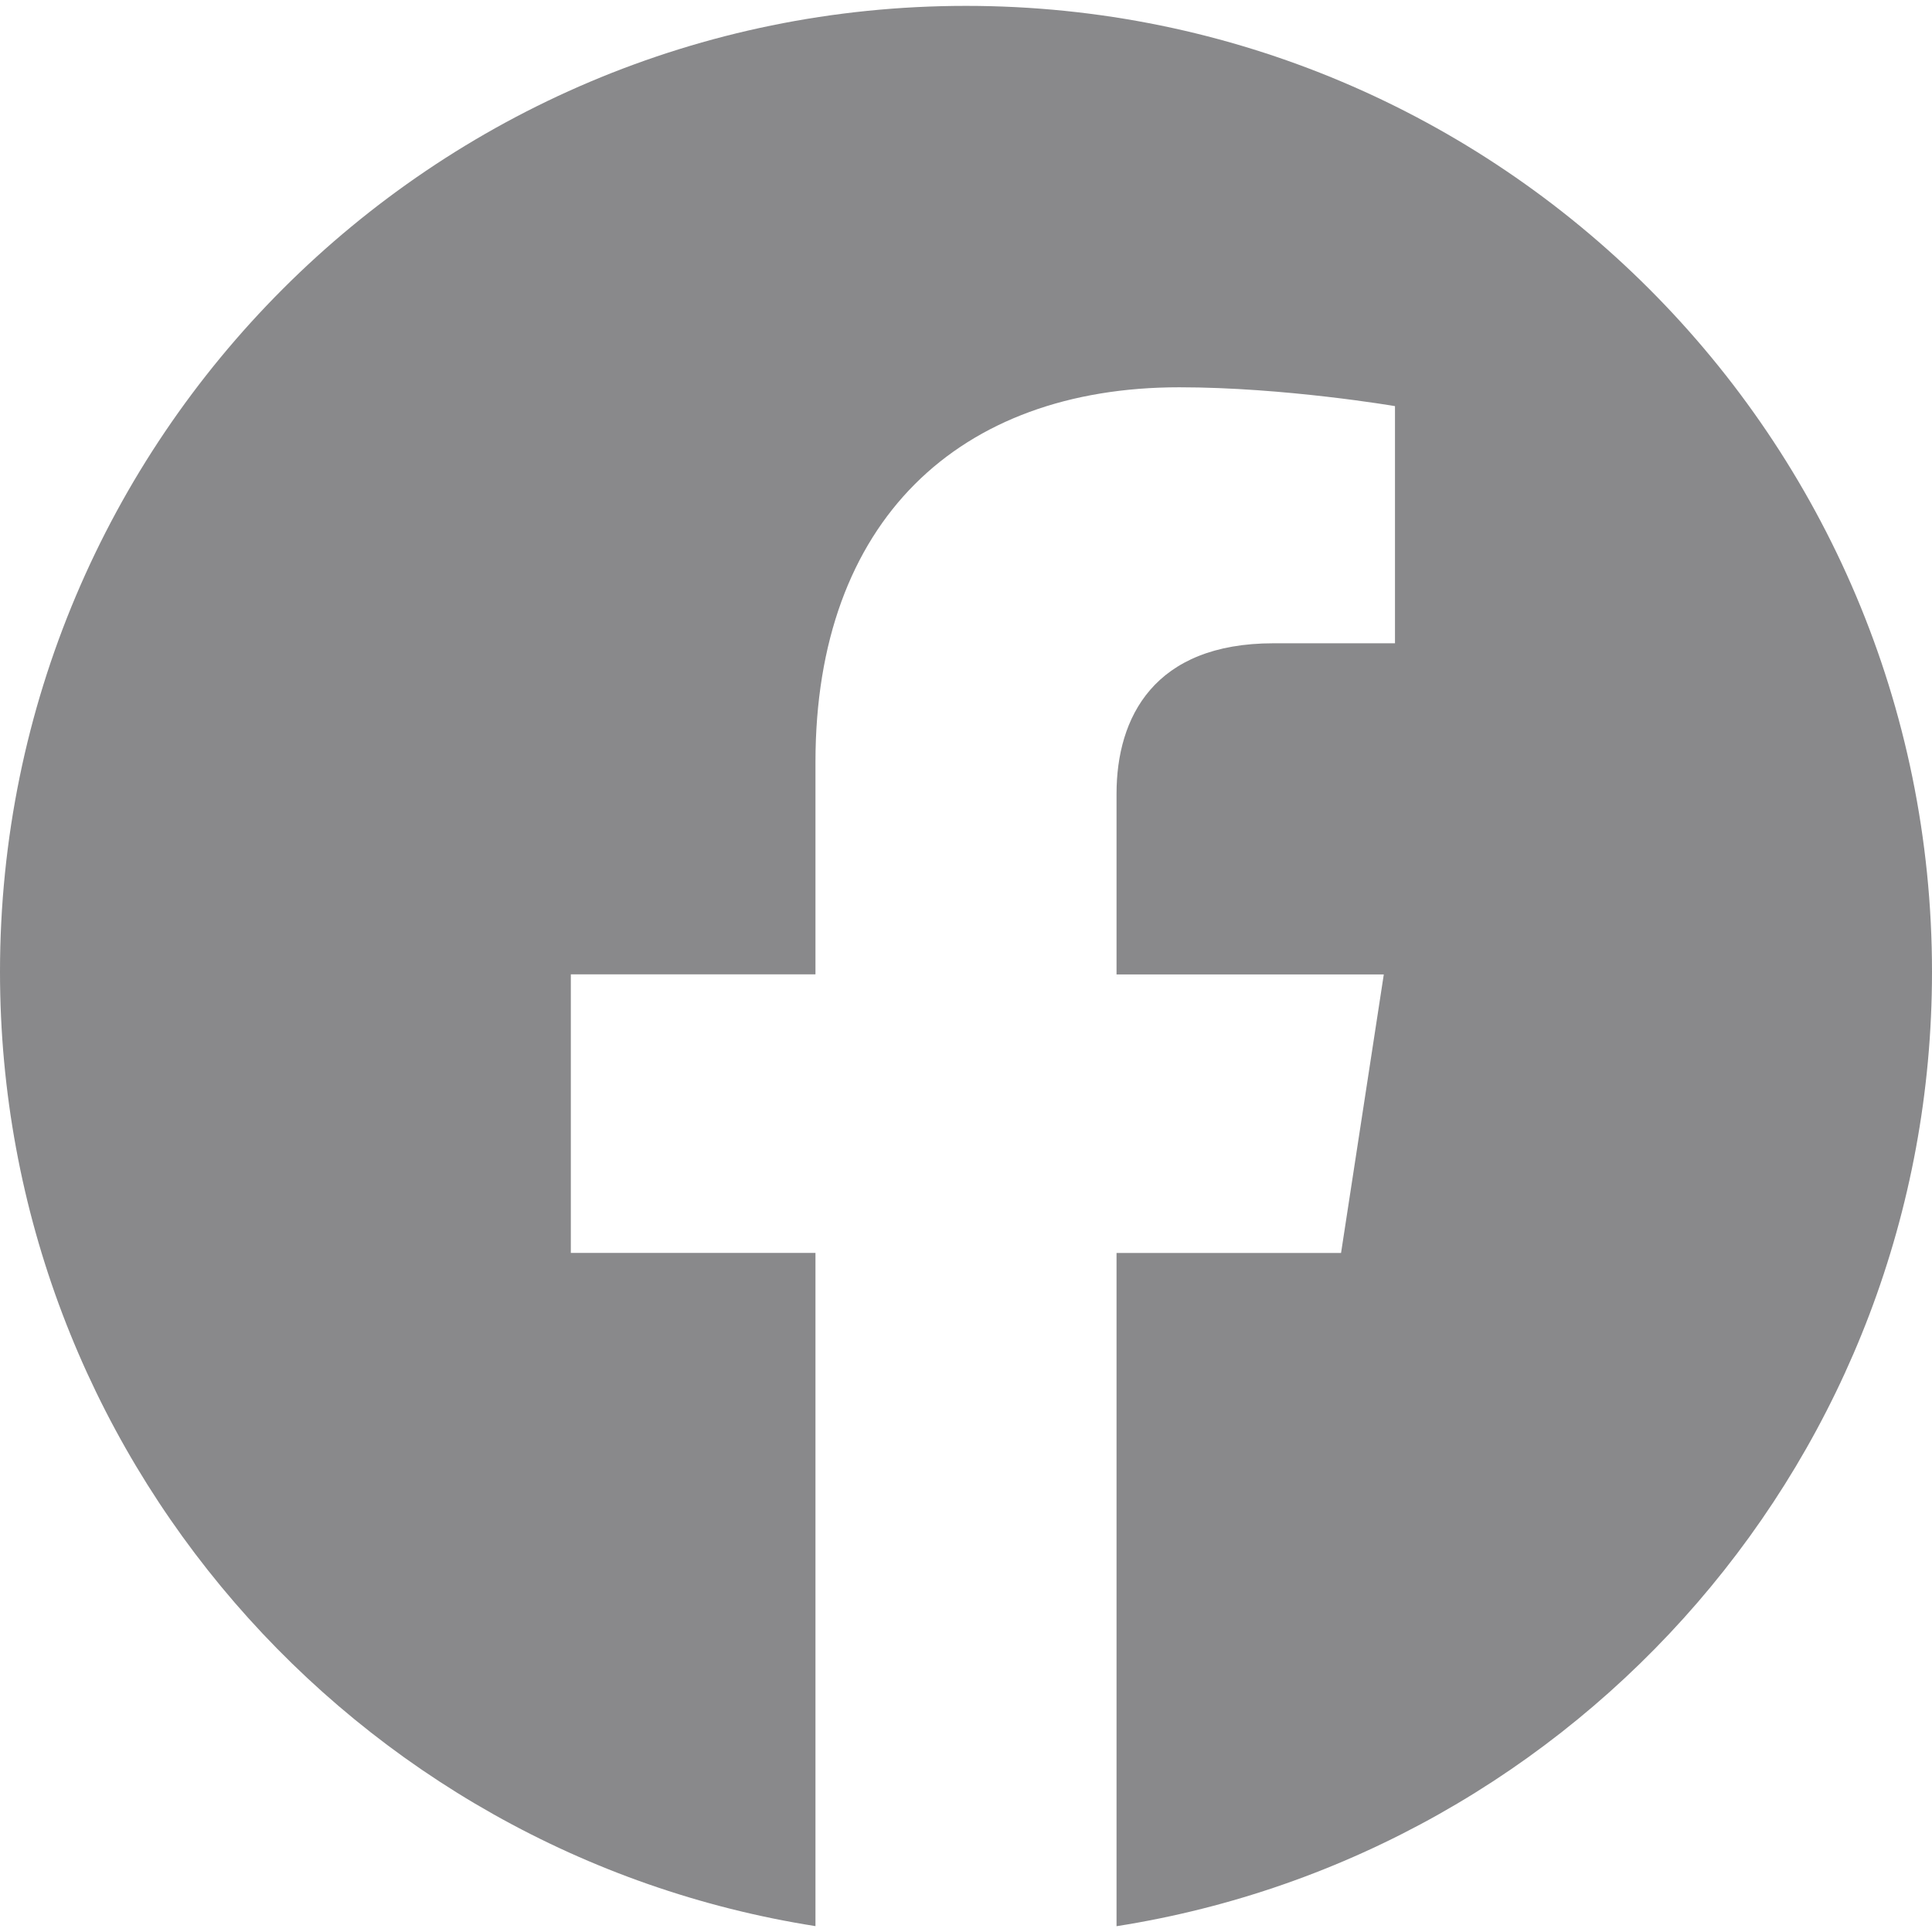
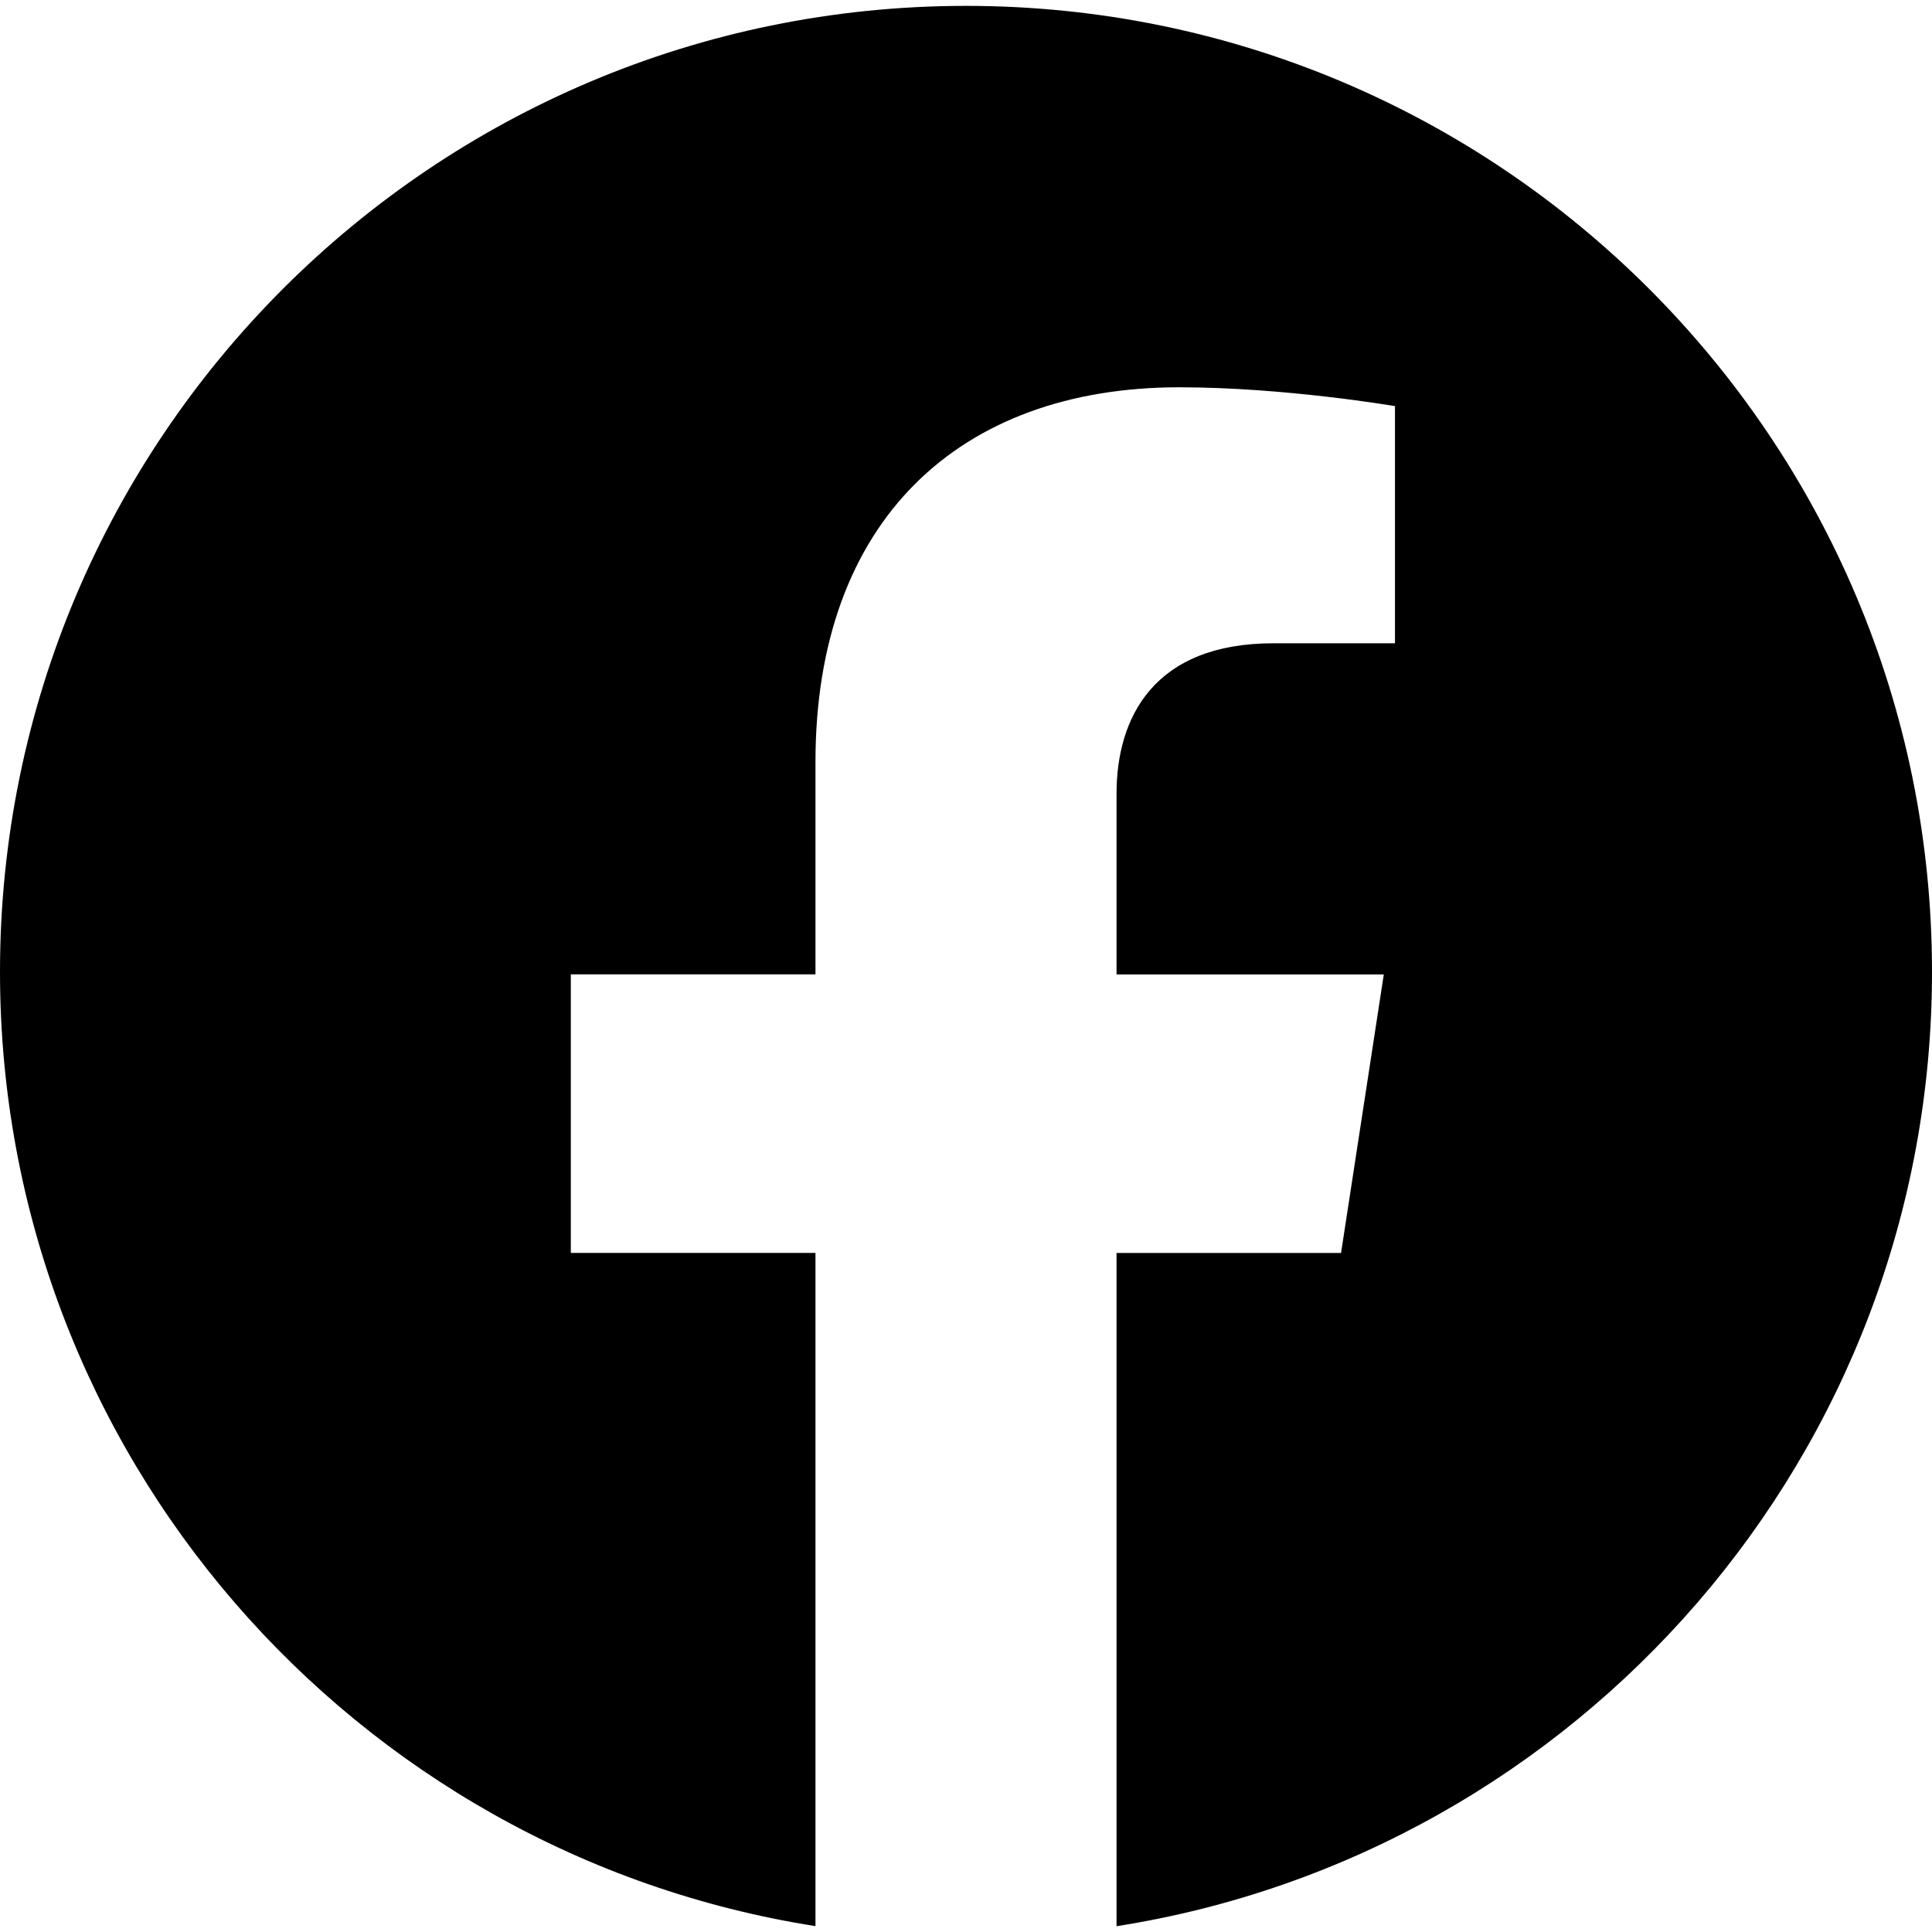
- <svg xmlns="http://www.w3.org/2000/svg" version="1.1" id="Capa_1" x="0px" y="0px" viewBox="0 0 24 24" style="enable-background:new 0 0 24 24;" xml:space="preserve" width="24" height="24" fill="#89898B">
+ <svg xmlns="http://www.w3.org/2000/svg" version="1.1" id="Capa_1" x="0px" y="0px" viewBox="0 0 24 24" style="enable-background:new 0 0 24 24;" xml:space="preserve" width="24" height="24">
  <g>
    <path d="M24,12.073c0,5.989-4.394,10.954-10.13,11.855v-8.363h2.789l0.531-3.46H13.87V9.86c0-0.947,0.464-1.869,1.95-1.869h1.509   V5.045c0,0-1.37-0.234-2.679-0.234c-2.734,0-4.52,1.657-4.52,4.656v2.637H7.091v3.46h3.039v8.363C4.395,23.025,0,18.061,0,12.073   c0-6.627,5.373-12,12-12S24,5.445,24,12.073z" />
  </g>
</svg>
